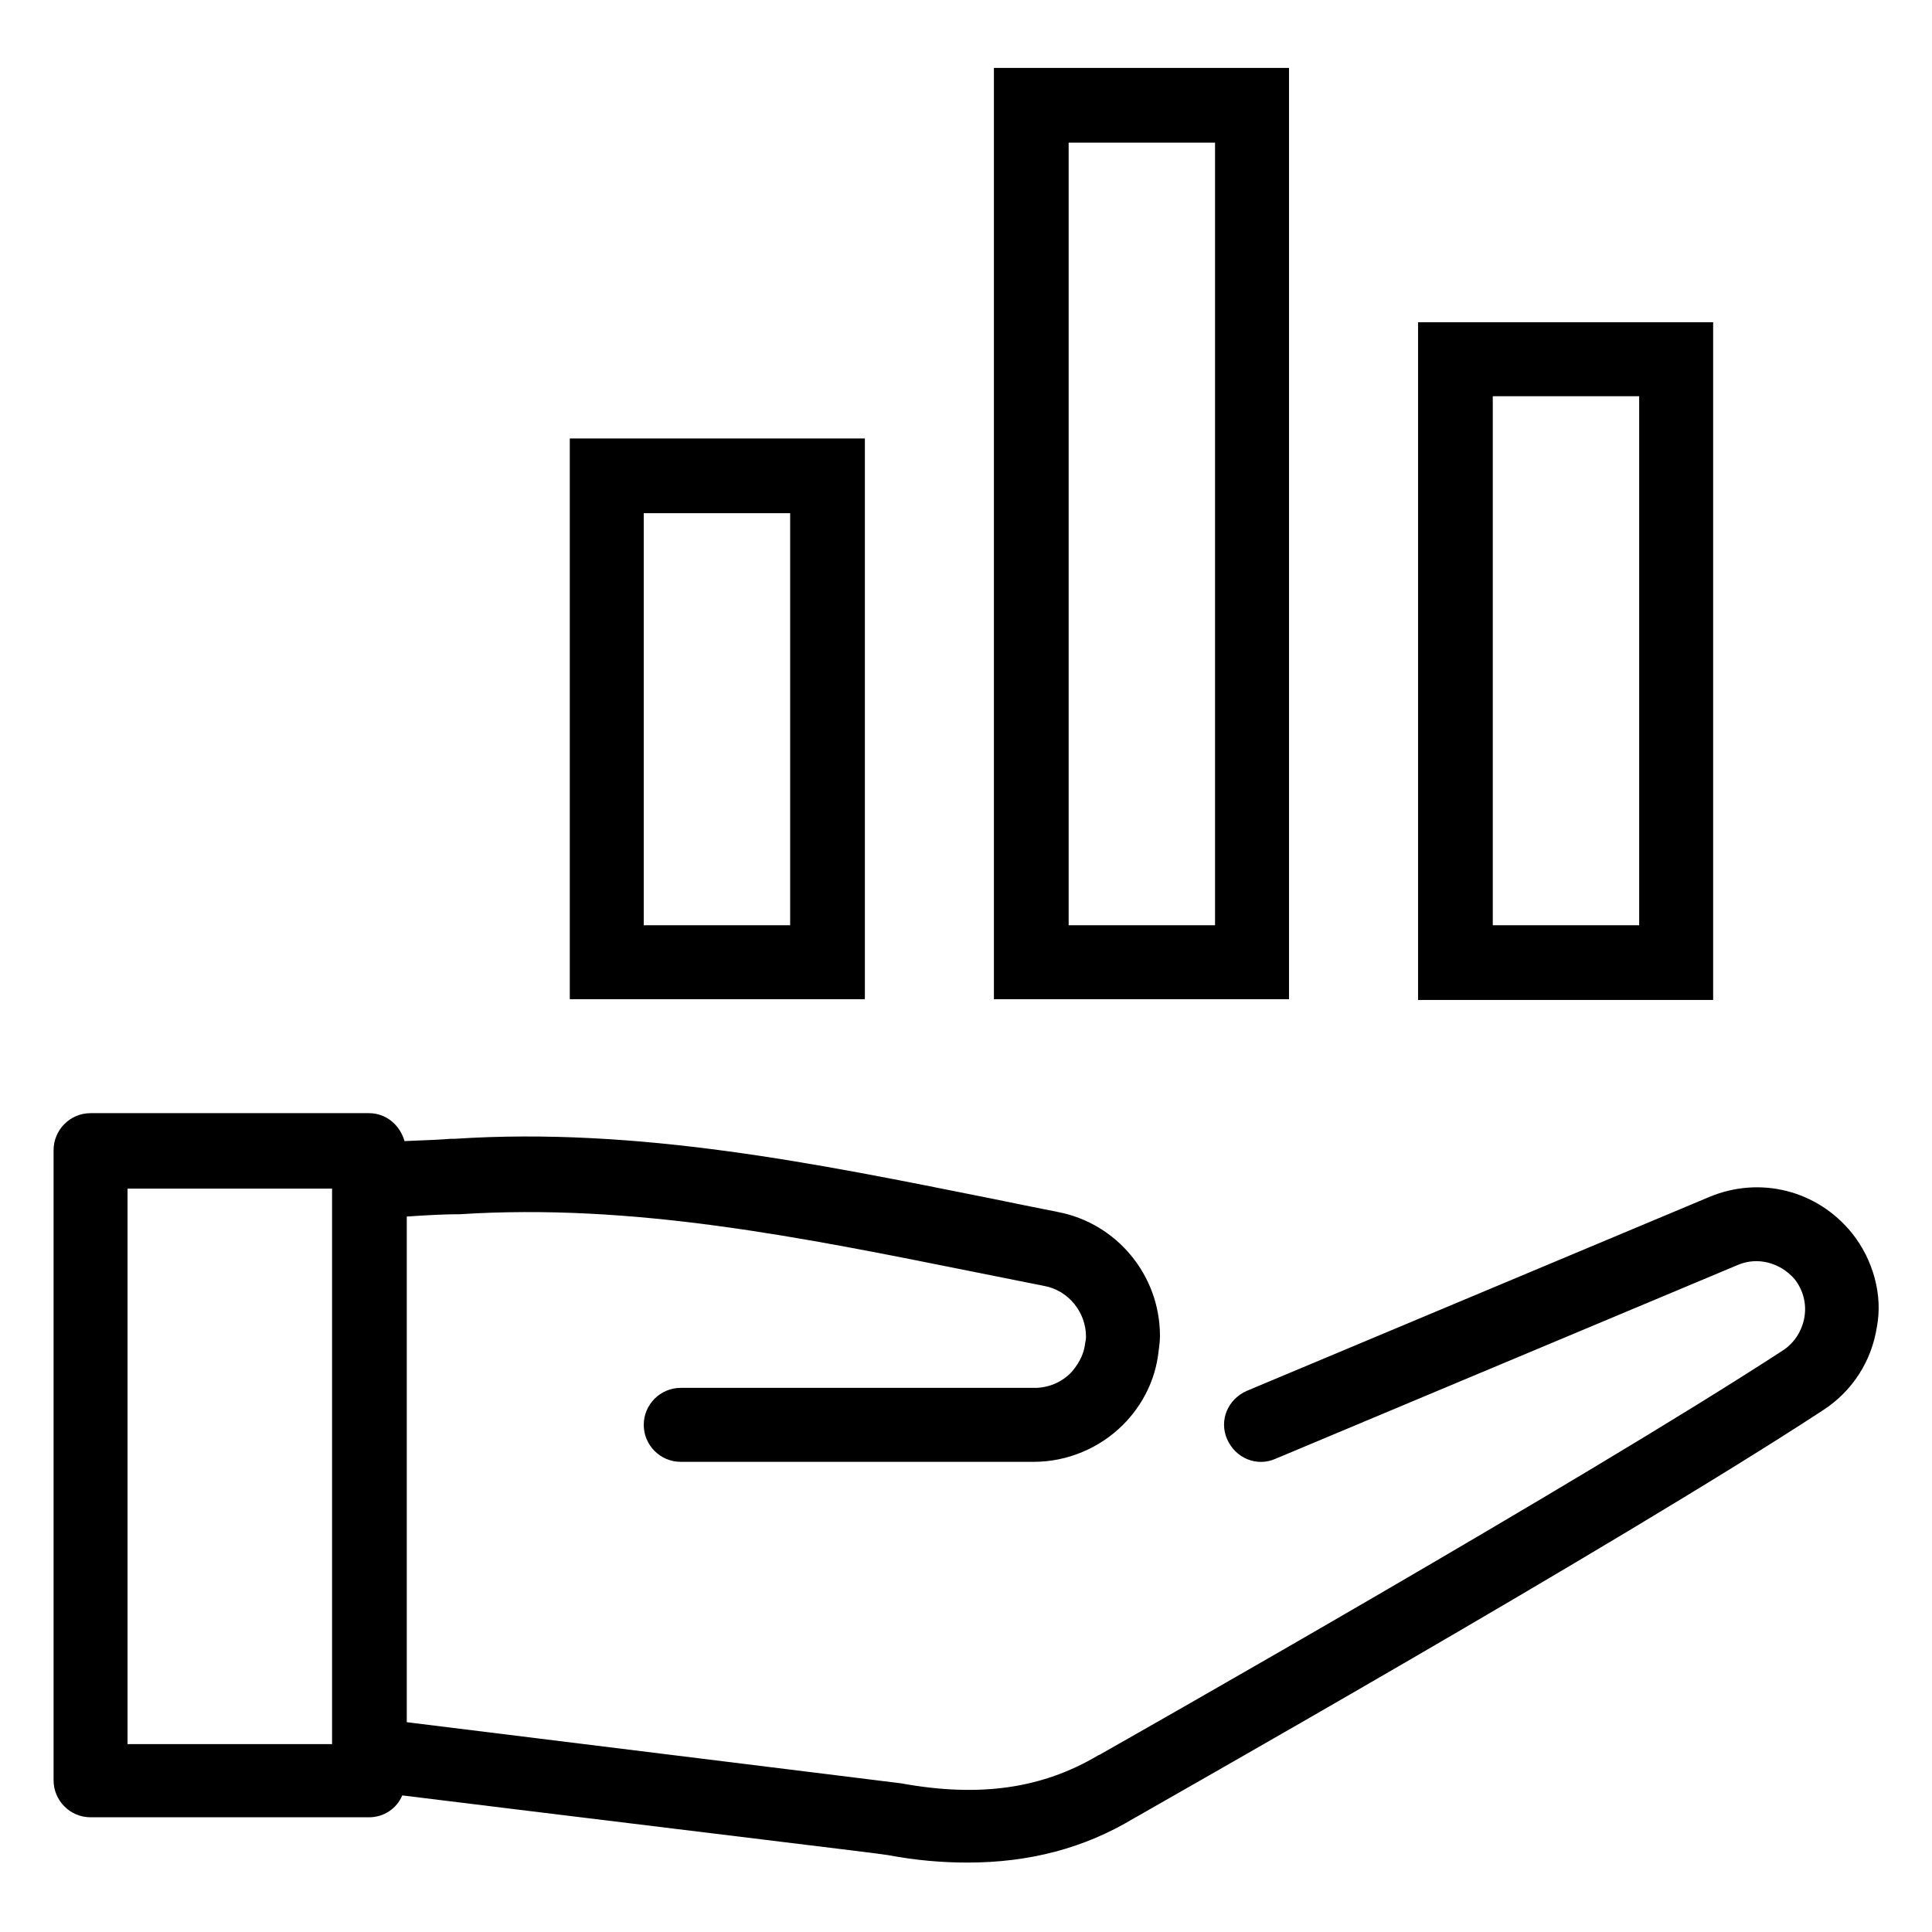
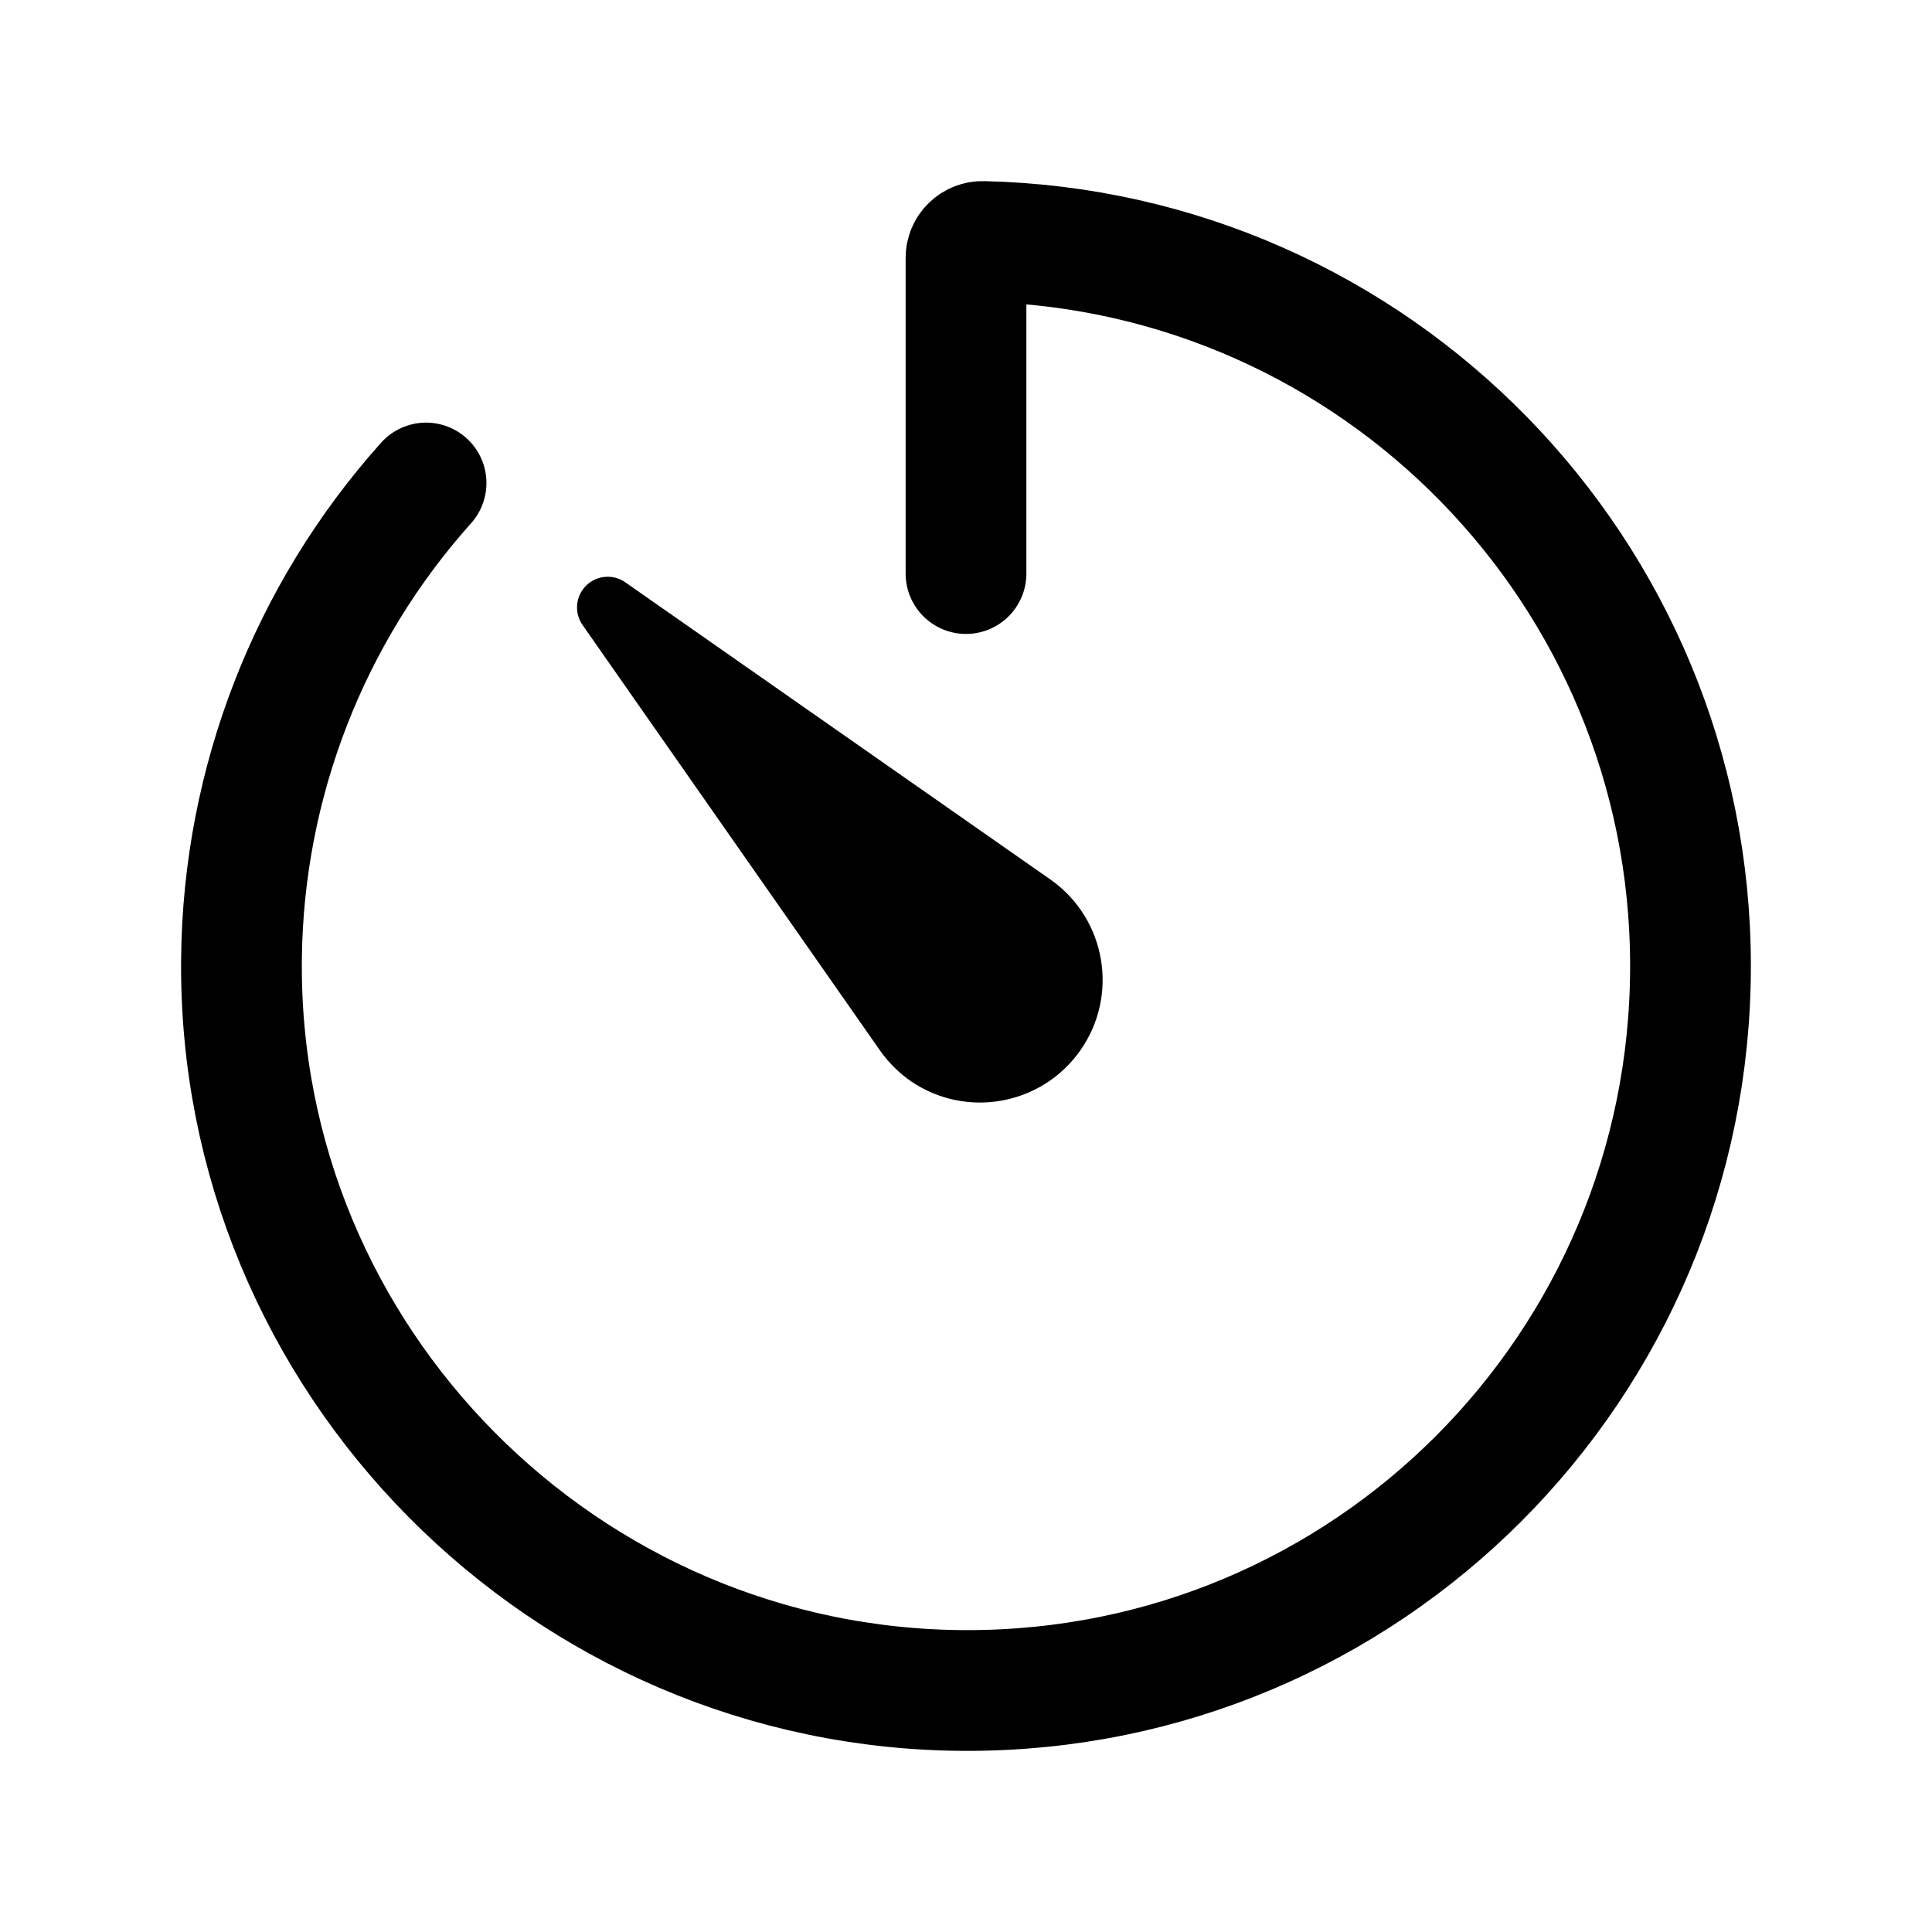
- <svg xmlns="http://www.w3.org/2000/svg" id="Layer_1" style="enable-background:new 0 0 256 256;" version="1.1" viewBox="0 0 256 256" xml:space="preserve">
-   <g>
-     <path d="M245.4,163.4c-4.6-5.7-12.2-7.6-18.9-4.8l-61.3,25.7c-2.5,1.1-3.7,3.9-2.6,6.4c1.1,2.5,3.9,3.7,6.4,2.6l61.3-25.7   c2.6-1.1,5.6-0.3,7.5,1.9c1.1,1.4,1.6,3.2,1.3,5c-0.3,1.8-1.3,3.4-2.8,4.4c-26.7,17.4-87.4,51.8-90.4,53.5   c-0.1,0.1-0.2,0.1-0.4,0.2l0,0c-7.4,4.4-15.7,5.6-26.1,3.7c-0.7-0.1-14.6-1.8-47.7-5.9l-17.8-2.2v-67c2.8-0.2,5.2-0.3,6.3-0.3   l0.6,0c23.1-1.5,45.2,3,68.6,7.7c3,0.6,6,1.2,9,1.8c3.2,0.6,5.5,3.5,5.5,6.7c0,0.2,0,0.4-0.1,0.8c-0.2,1.9-1.2,3.2-1.9,4   c-1.3,1.3-3,2-4.8,2H90.2c-2.7,0-4.9,2.2-4.9,4.9c0,2.7,2.2,4.9,4.9,4.9H137c4.4,0,8.7-1.8,11.8-4.9c2.7-2.7,4.3-6.1,4.7-9.6   c0.1-0.7,0.2-1.5,0.2-2.2c0-8-5.7-14.9-13.5-16.4c-3-0.6-6-1.2-8.9-1.8c-23-4.6-46.7-9.5-71.1-7.9l-0.5,0c-1.1,0.1-3.5,0.2-6.1,0.3   c-0.6-2.1-2.4-3.7-4.7-3.7H12c-2.7,0-4.9,2.2-4.9,4.9v83.5c0,2.7,2.2,4.9,4.9,4.9h36.9c2,0,3.7-1.2,4.4-2.9l17.1,2.1   c19.5,2.4,46.1,5.6,47.2,5.8c3.7,0.7,7.2,1,10.6,1c8.2,0,15.5-1.9,22.1-5.9c0.1,0,0.1-0.1,0.2-0.1c0.6-0.4,63.5-35.9,91-53.9   c3.9-2.5,6.5-6.5,7.2-11.1C249.5,171.6,248.2,166.9,245.4,163.4z M44,231.1H16.9v-73.6H44V231.1z" />
-     <path d="M114.6,58.1H75.5v74.3h39.1V58.1z M104.8,122.6H85.3V68h19.4V122.6z" />
-     <path d="M227,42.7h-39.1v89.8H227V42.7z M217.2,122.6h-19.4V52.5h19.4V122.6z" />
-     <path d="M170.8,9h-39.1v123.4h39.1V9z M161,122.6h-19.4V18.9H161V122.6z" />
-   </g>
+ <svg xmlns="http://www.w3.org/2000/svg" class="ionicon" viewBox="0 0 512 512">
+   <path d="M112.91 128A191.85 191.85 0 0064 254c-1.18 106.35 85.65 193.8 192 194 106.2.2 192-85.83 192-192 0-104.54-83.55-189.61-187.5-192a4.36 4.36 0 00-4.5 4.37V152" fill="none" stroke="currentColor" stroke-linecap="round" stroke-linejoin="round" stroke-width="32" />
+   <path d="M233.38 278.63l-79-113a8.13 8.13 0 0111.32-11.32l113 79a32.5 32.5 0 01-37.25 53.26 33.21 33.21 0 01-8.07-7.94z" />
</svg>
